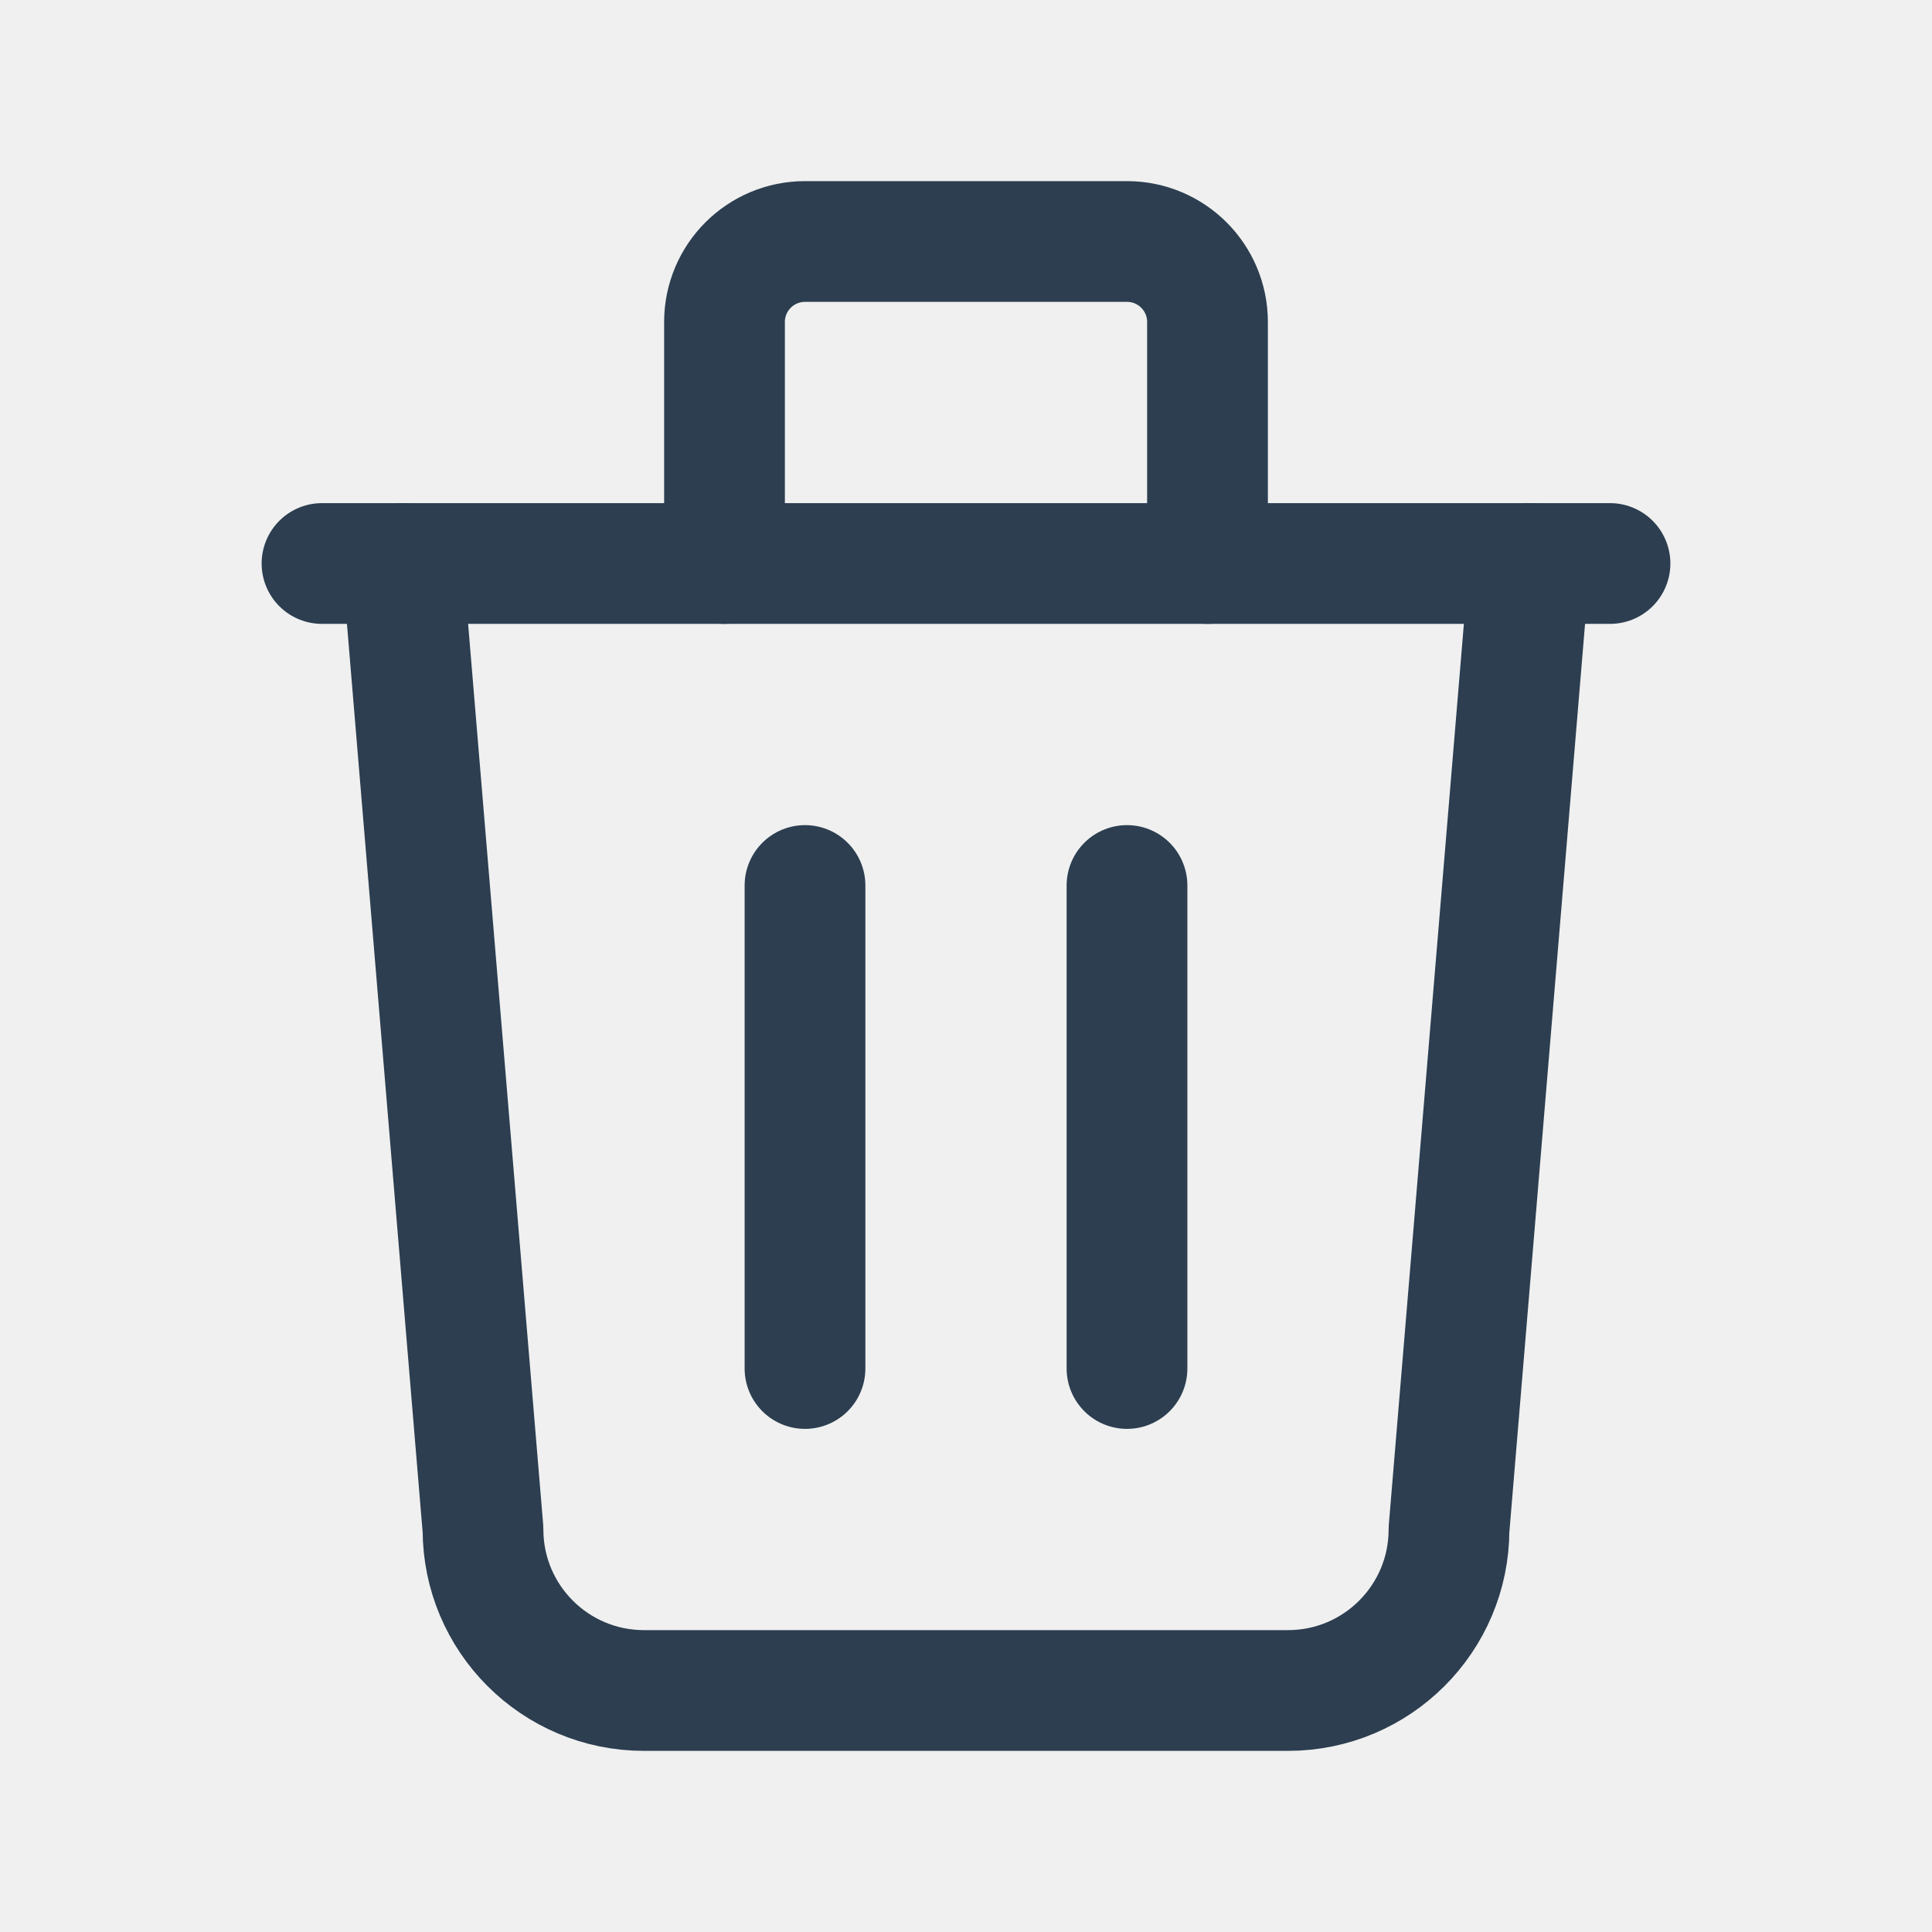
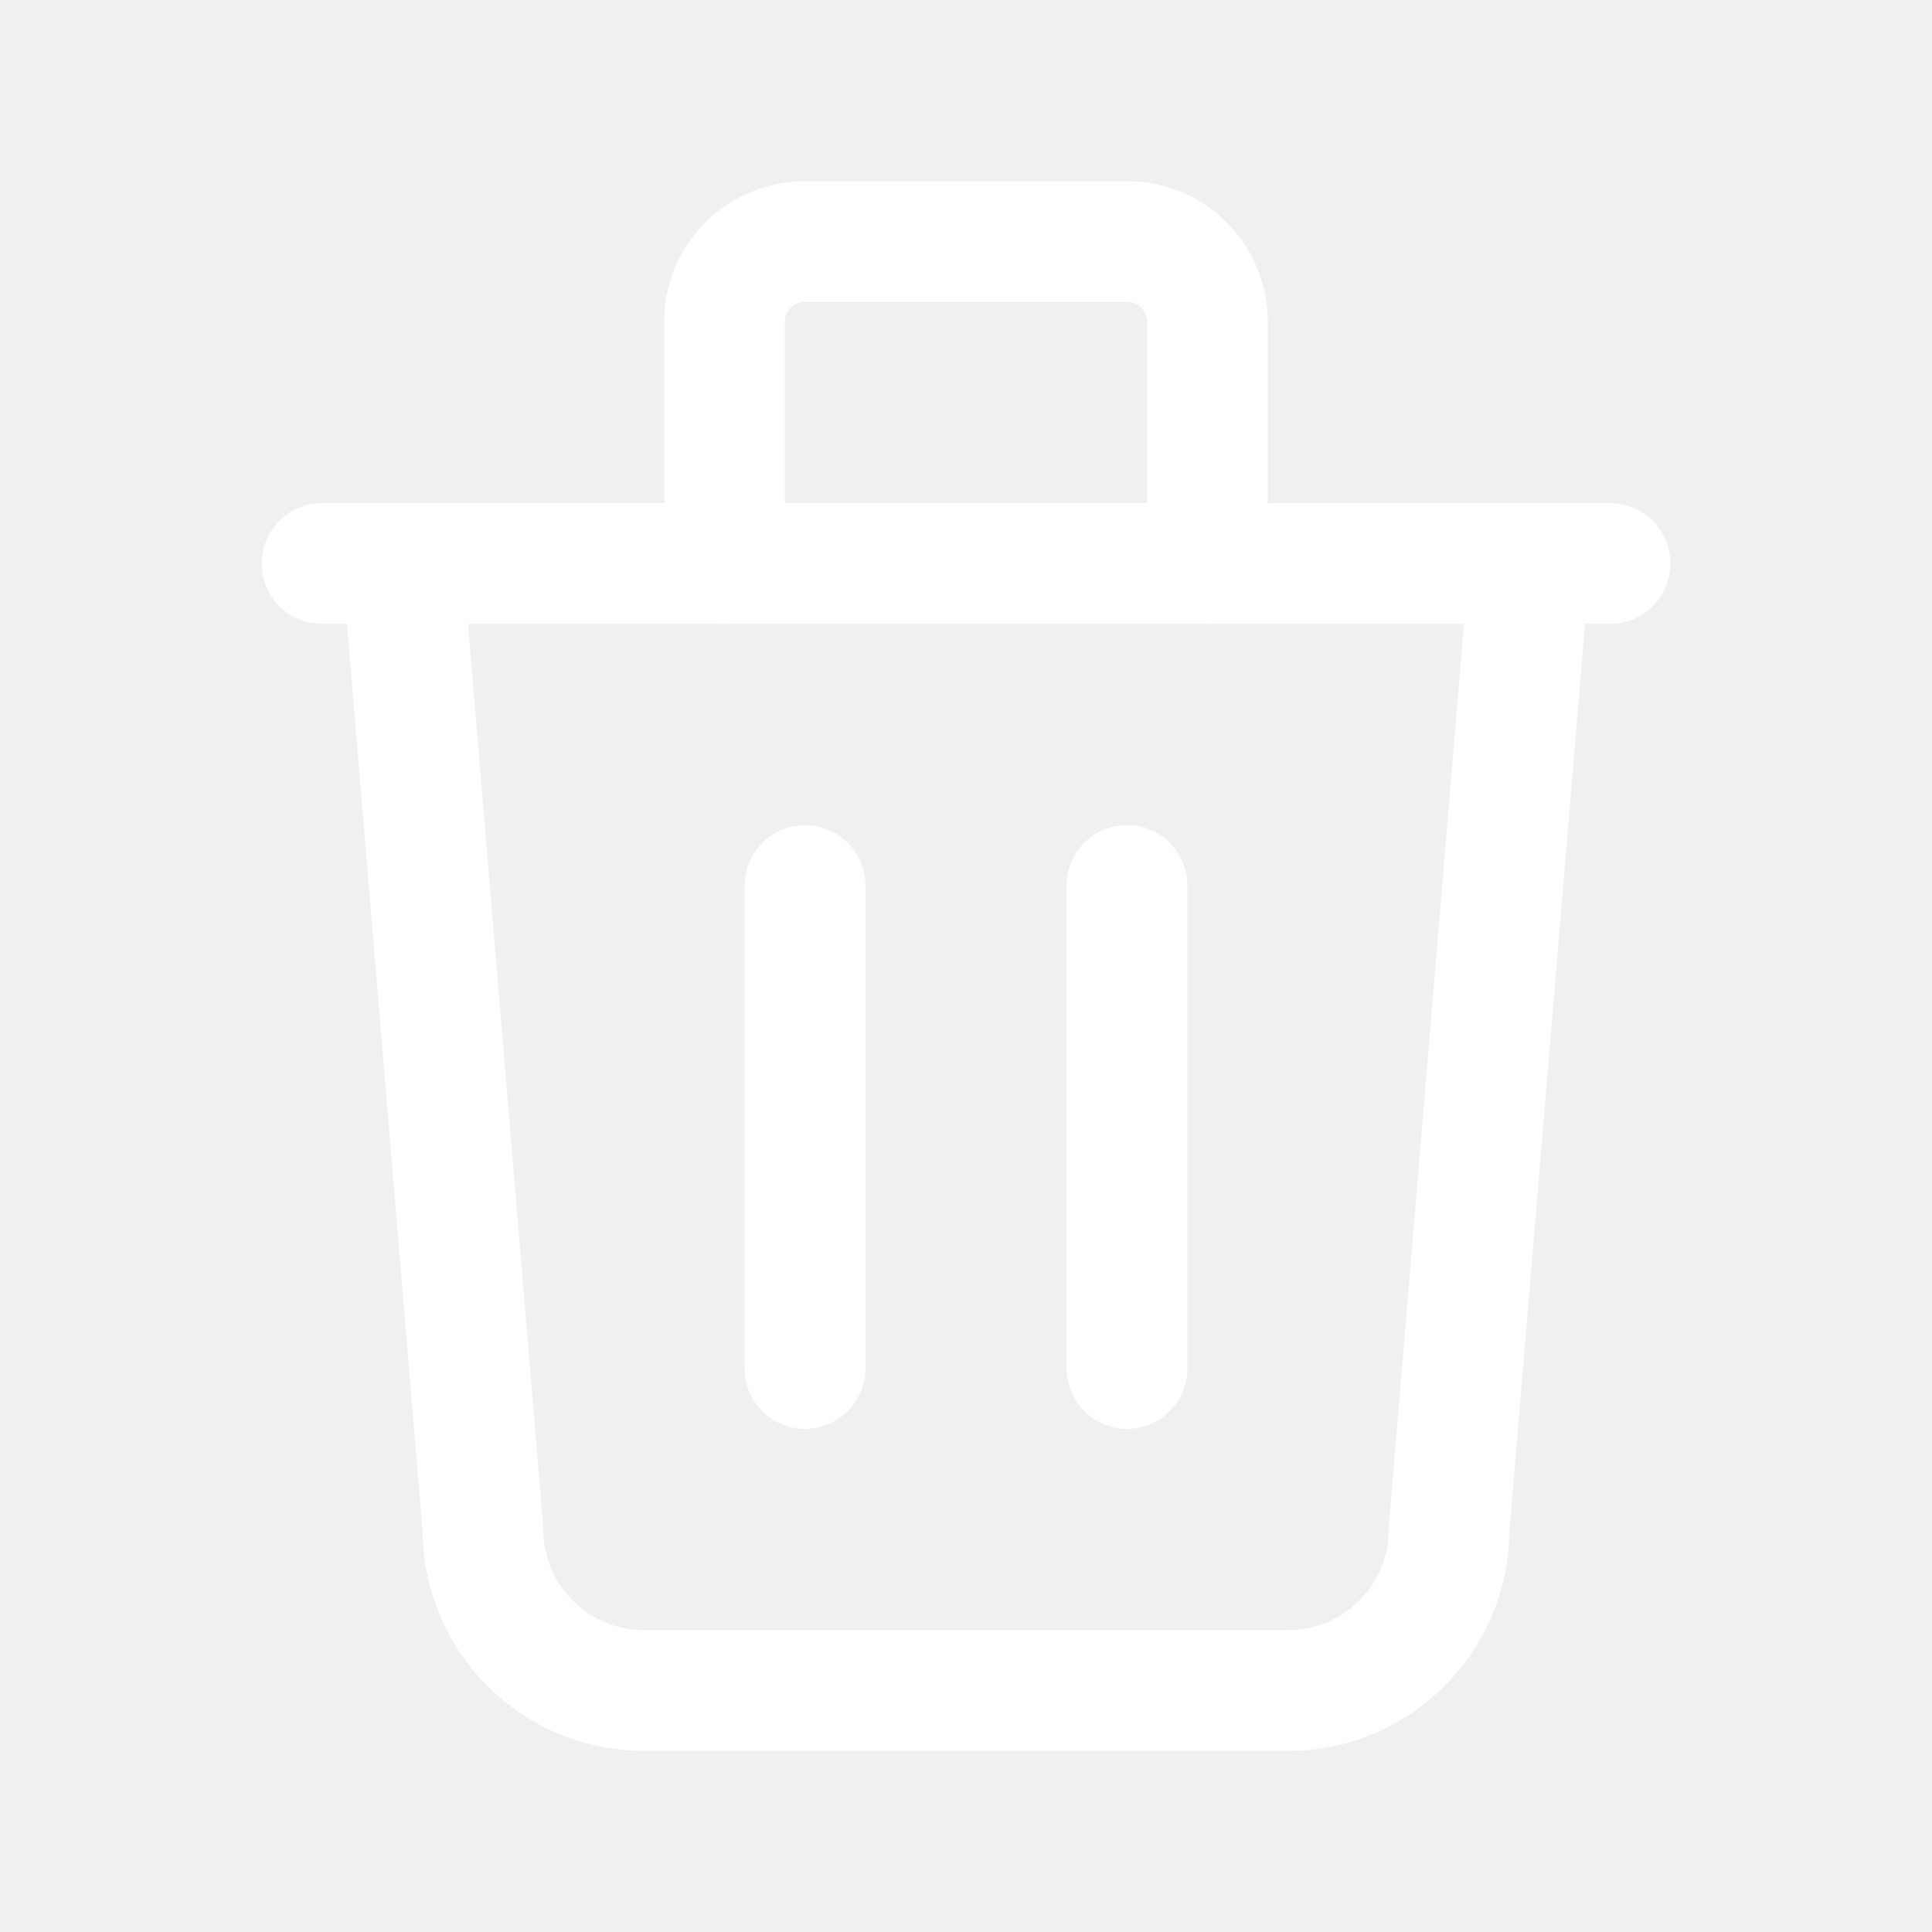
- <svg xmlns="http://www.w3.org/2000/svg" class="icon icon-tabler icon-tabler-trash" width="44" height="44" viewBox="0 0 24 24" stroke-width="1.5" stroke="#2c3e50" fill="none" stroke-linecap="round" stroke-linejoin="round">
+ <svg xmlns="http://www.w3.org/2000/svg" class="icon icon-tabler icon-tabler-trash" width="44" height="44" viewBox="0 0 24 24" stroke-width="1.5" stroke="#FFFFFF" fill="none" stroke-linecap="round" stroke-linejoin="round">
  <path stroke="none" d="M0 0h24v24H0z" fill="none" />
  <line x1="4" y1="7" x2="20" y2="7" />
  <line x1="10" y1="11" x2="10" y2="17" />
  <line x1="14" y1="11" x2="14" y2="17" />
  <path d="M5 7l1 12a2 2 0 0 0 2 2h8a2 2 0 0 0 2 -2l1 -12" />
  <path d="M9 7v-3a1 1 0 0 1 1 -1h4a1 1 0 0 1 1 1v3" />
</svg>
